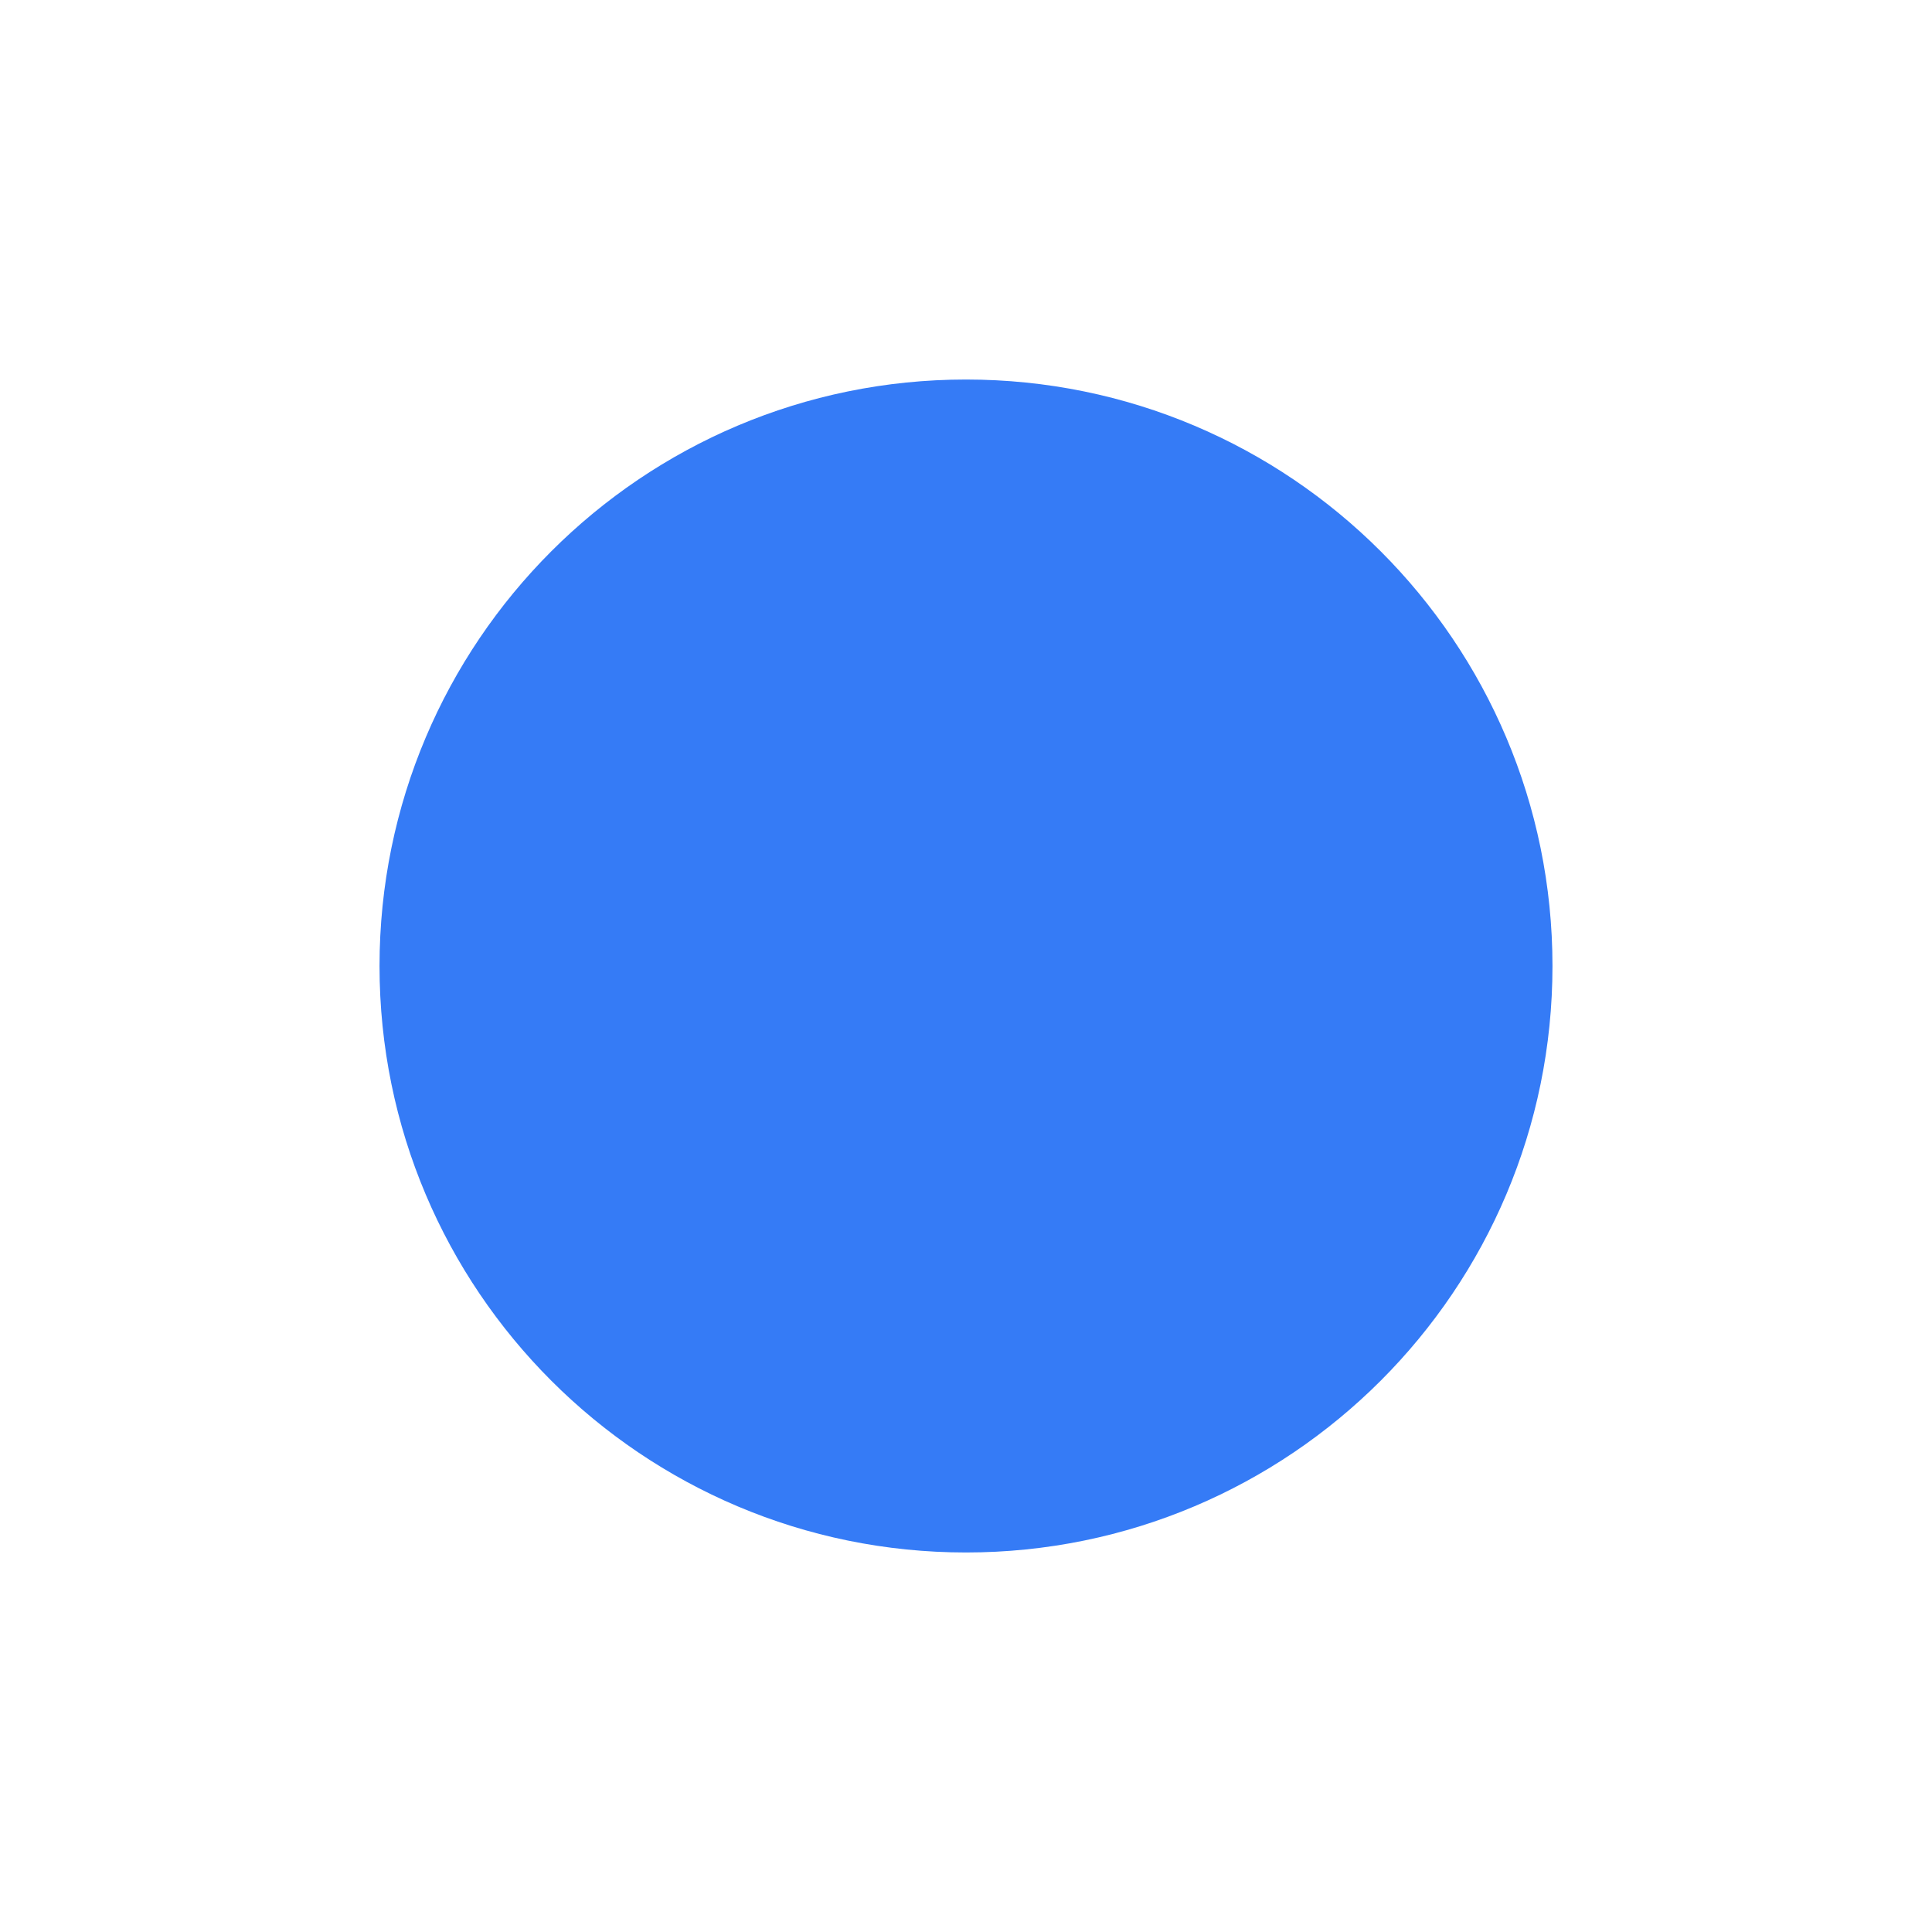
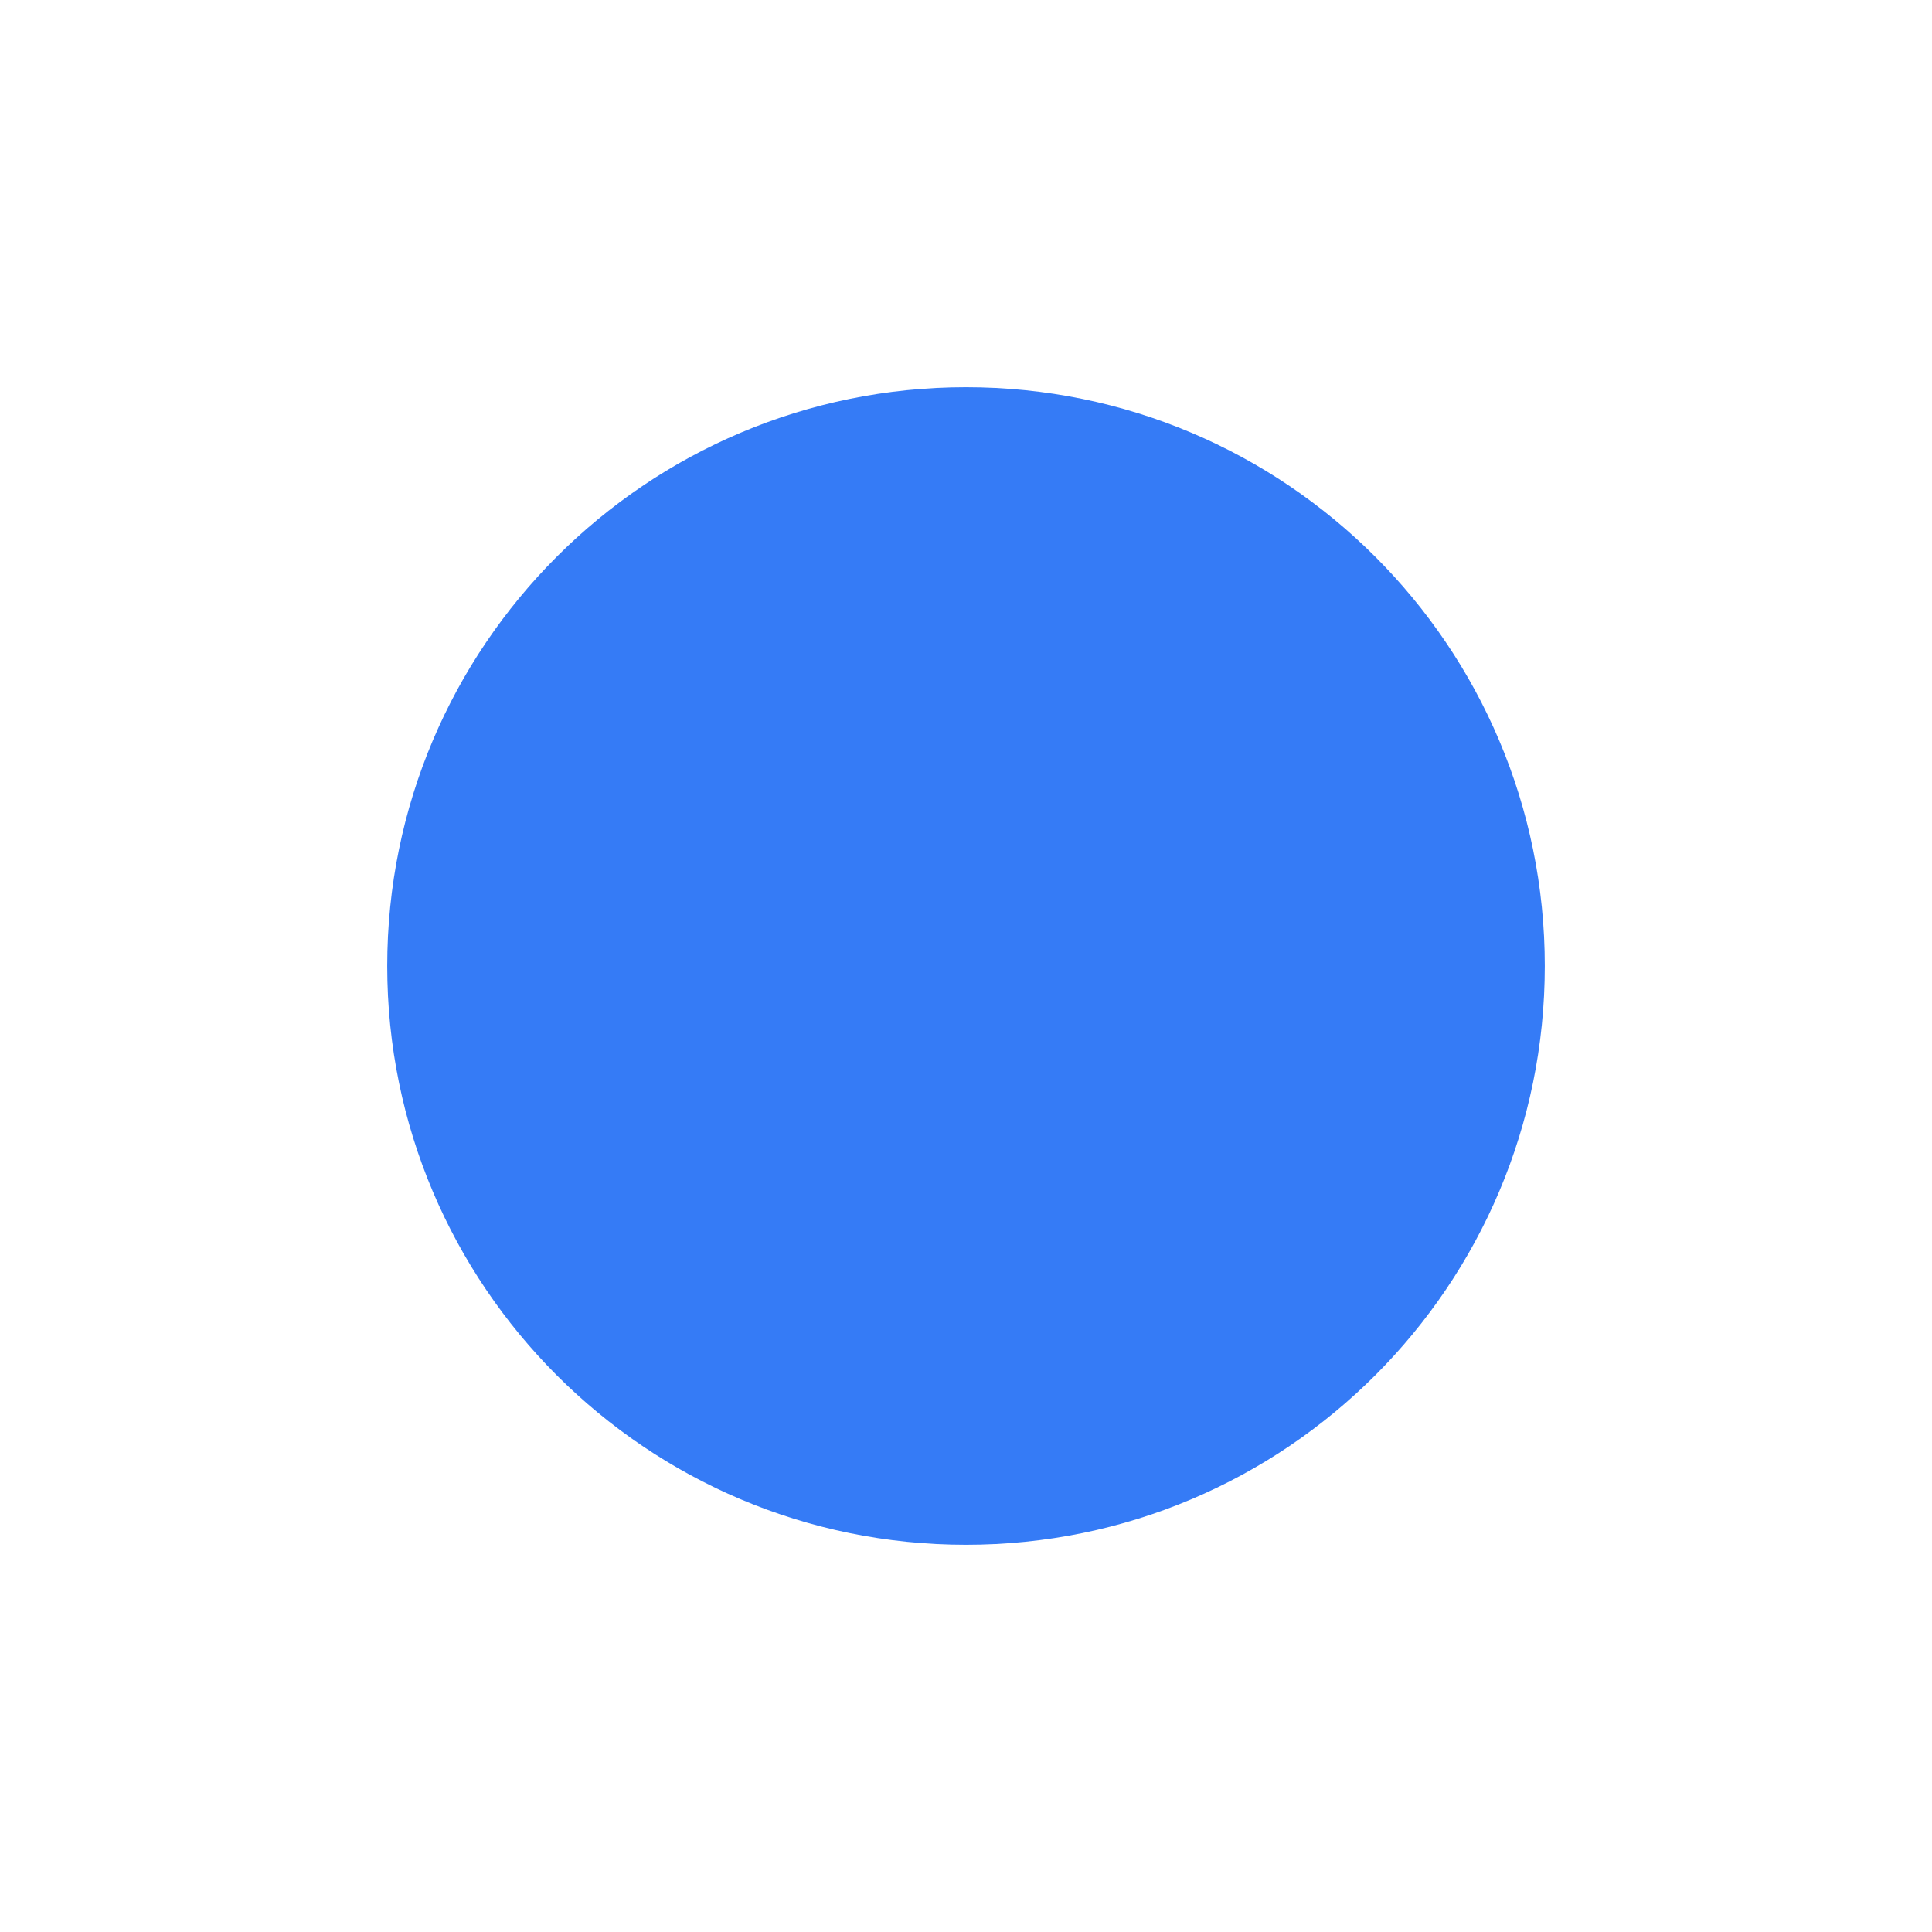
<svg xmlns="http://www.w3.org/2000/svg" width="26px" height="26px" viewBox="0 0 26 26" version="1.1">
-   <g id="页面-1" stroke="none" stroke-width="1" fill="none" fill-rule="evenodd">
+   <g id="页面-1" stroke="none" strokeWidth="1" fill="none" fillRule="evenodd">
    <g id="画板" transform="translate(-1785, -712)">
      <g id="圆形-已选" transform="translate(1785, 712)">
-         <rect id="Rectangle-6-Copy" fill="#44A2FC" fill-rule="nonzero" opacity="0" x="0" y="0" width="26" height="26" rx="3.714" />
-         <circle id="椭圆形" stroke="#357BF6" stroke-width="1.207" fill="#357BF6" cx="13" cy="13" r="7.289" />
+         <rect id="Rectangle-6-Copy" fill="#44A2FC" fillRule="nonzero" opacity="0" x="0" y="0" width="26" height="26" rx="3.714" />
+         <circle id="椭圆形" stroke="#357BF6" strokeWidth="1.207" fill="#357BF6" cx="13" cy="13" r="7.289" />
      </g>
    </g>
  </g>
</svg>
